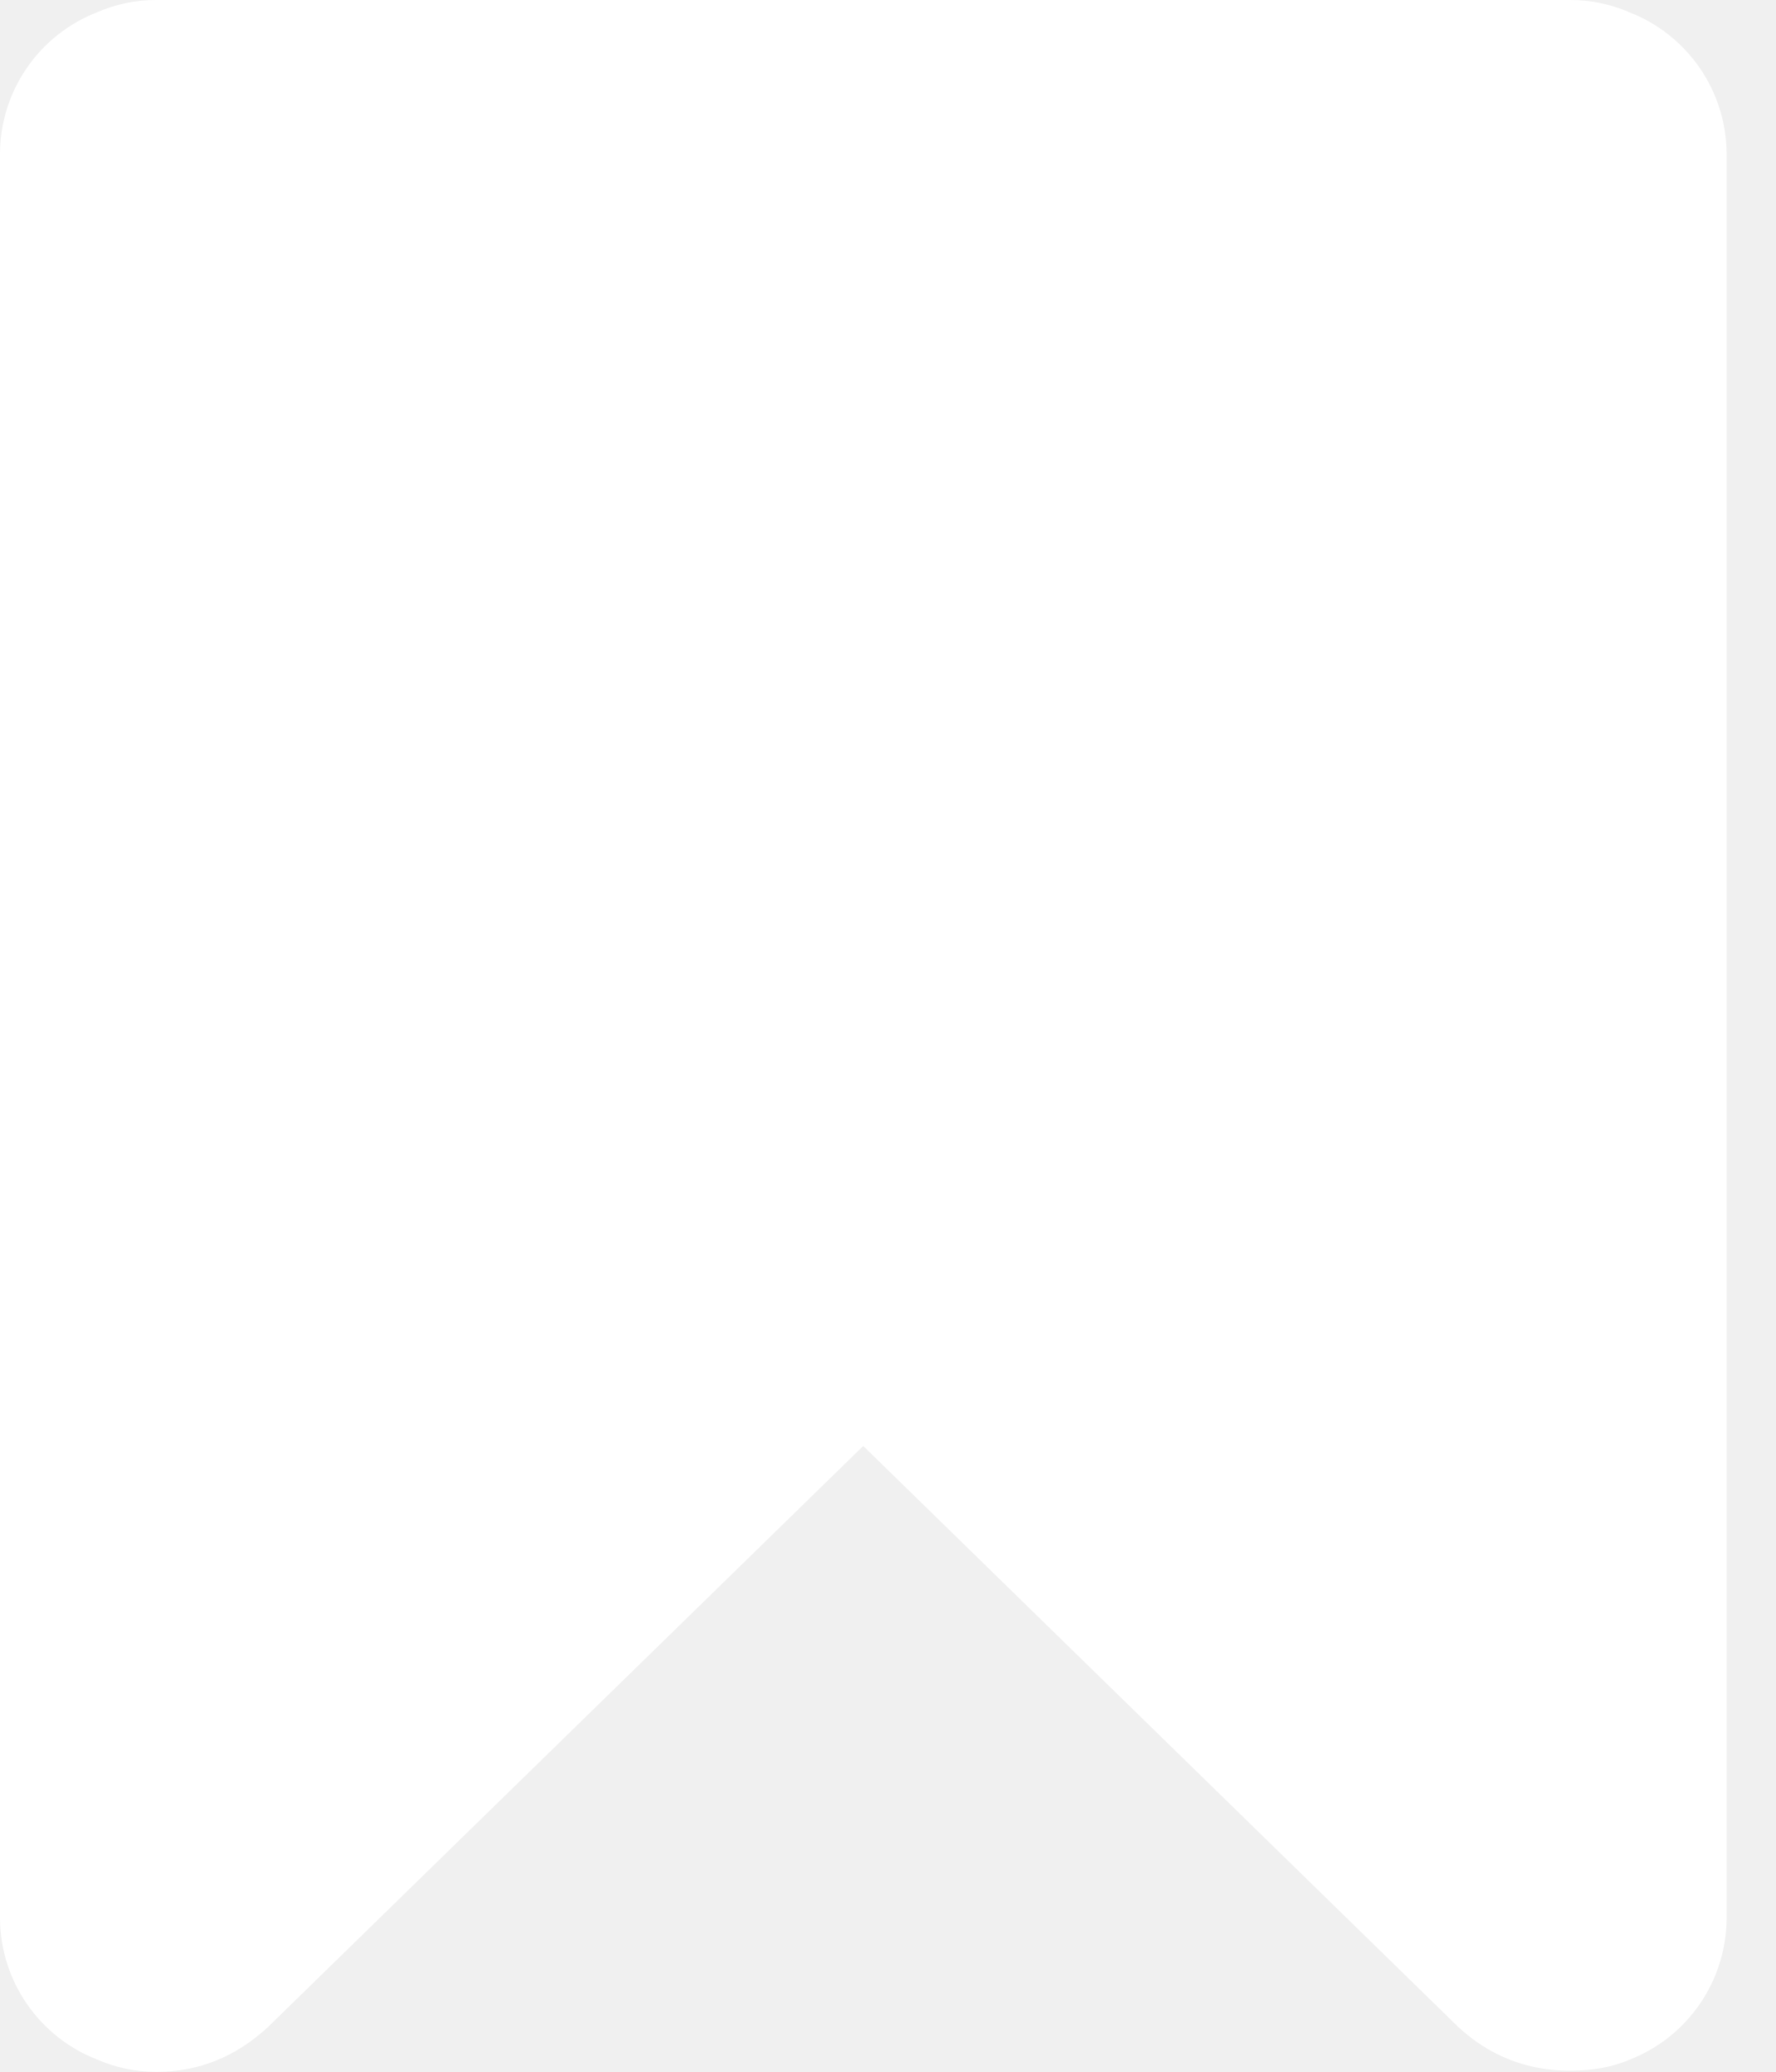
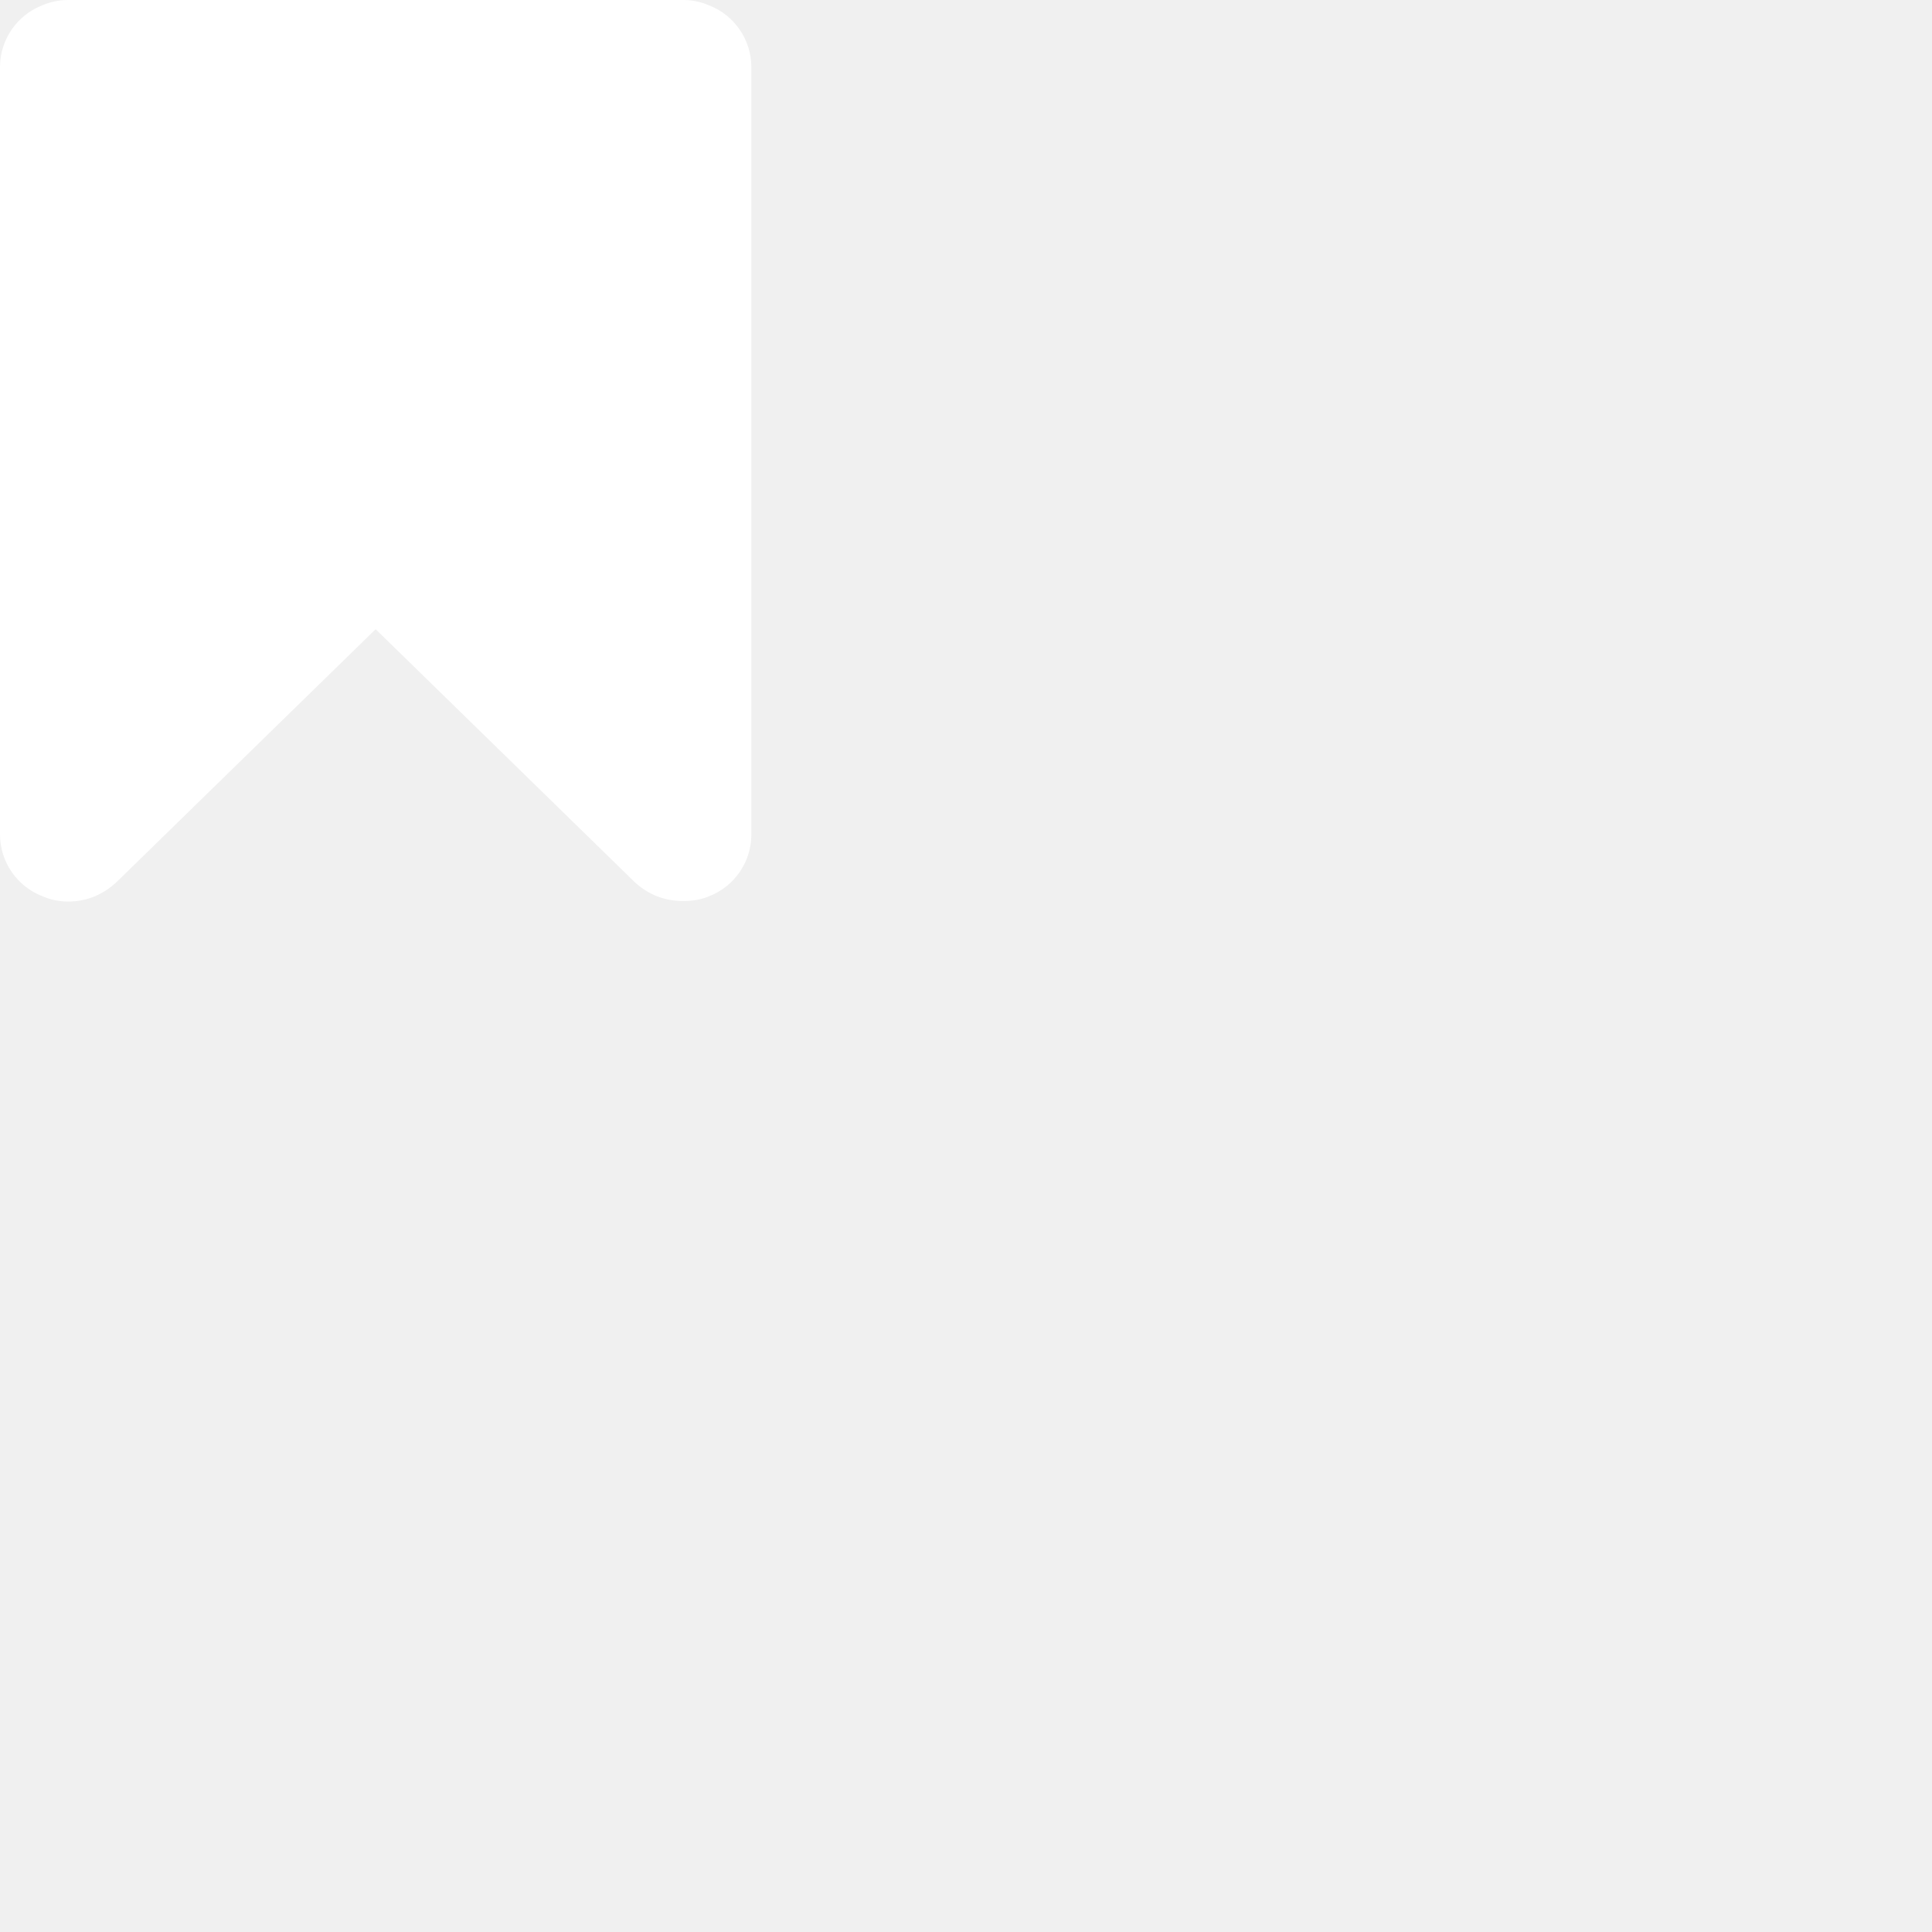
- <svg xmlns="http://www.w3.org/2000/svg" width="12" height="14">
+ <svg xmlns="http://www.w3.org/2000/svg" viewBox="0 0 30 30">
  <path d="M10.61 0c.14 0 .273.028.4.083a1.03 1.03 0 0 1 .657.953v11.928a1.03 1.03 0 0 1-.656.953c-.116.05-.25.074-.402.074-.291 0-.543-.099-.756-.296L5.833 9.77l-4.02 3.924c-.218.203-.47.305-.756.305a.995.995 0 0 1-.4-.083A1.03 1.03 0 0 1 0 12.964V1.036A1.03 1.03 0 0 1 .656.083.995.995 0 0 1 1.057 0h9.552Z" fill="#FFF" />
</svg>
